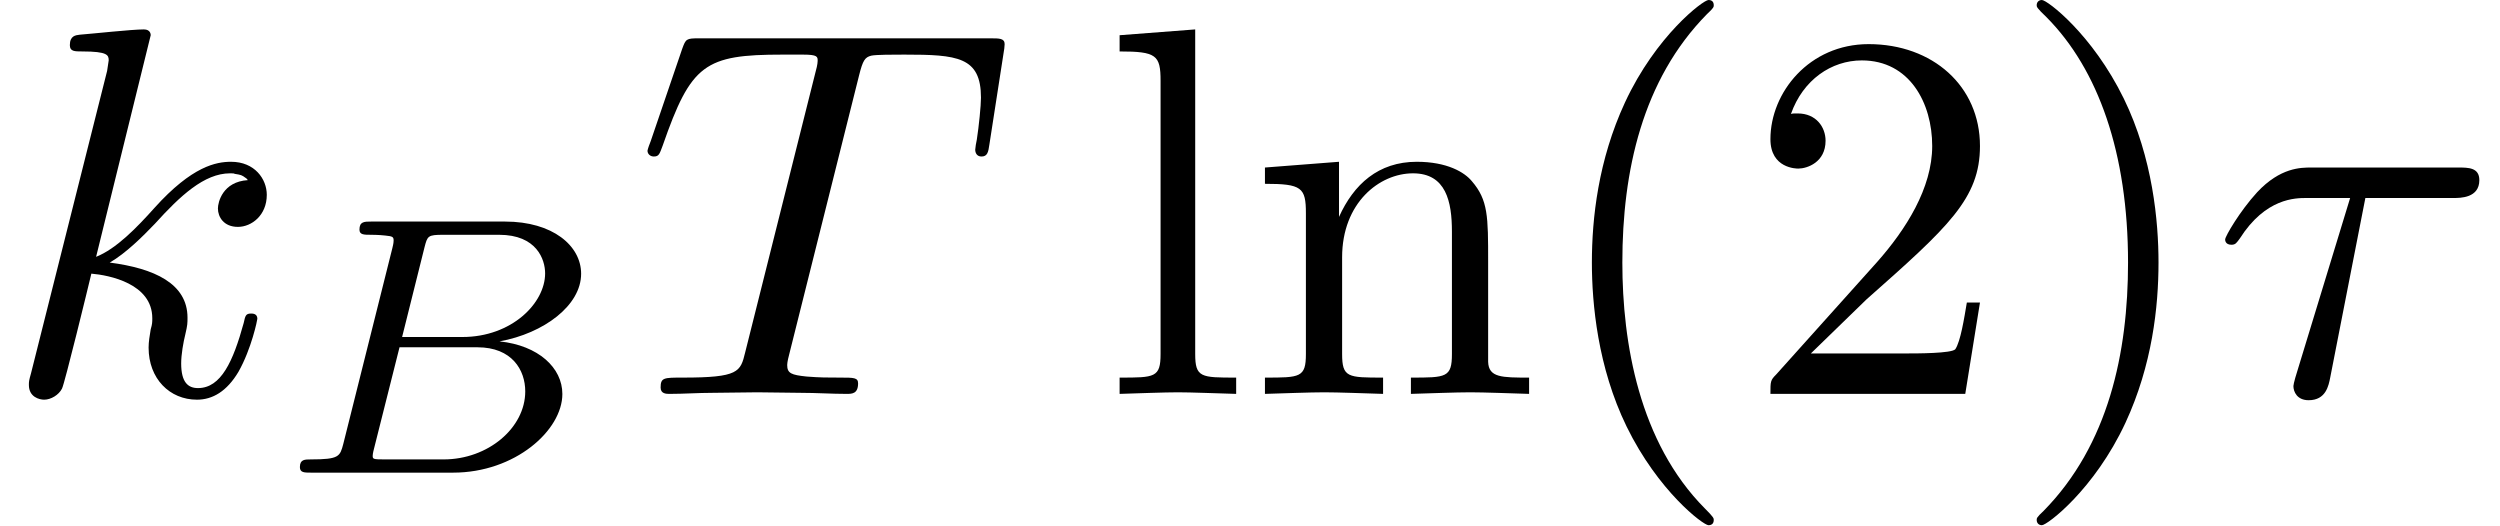
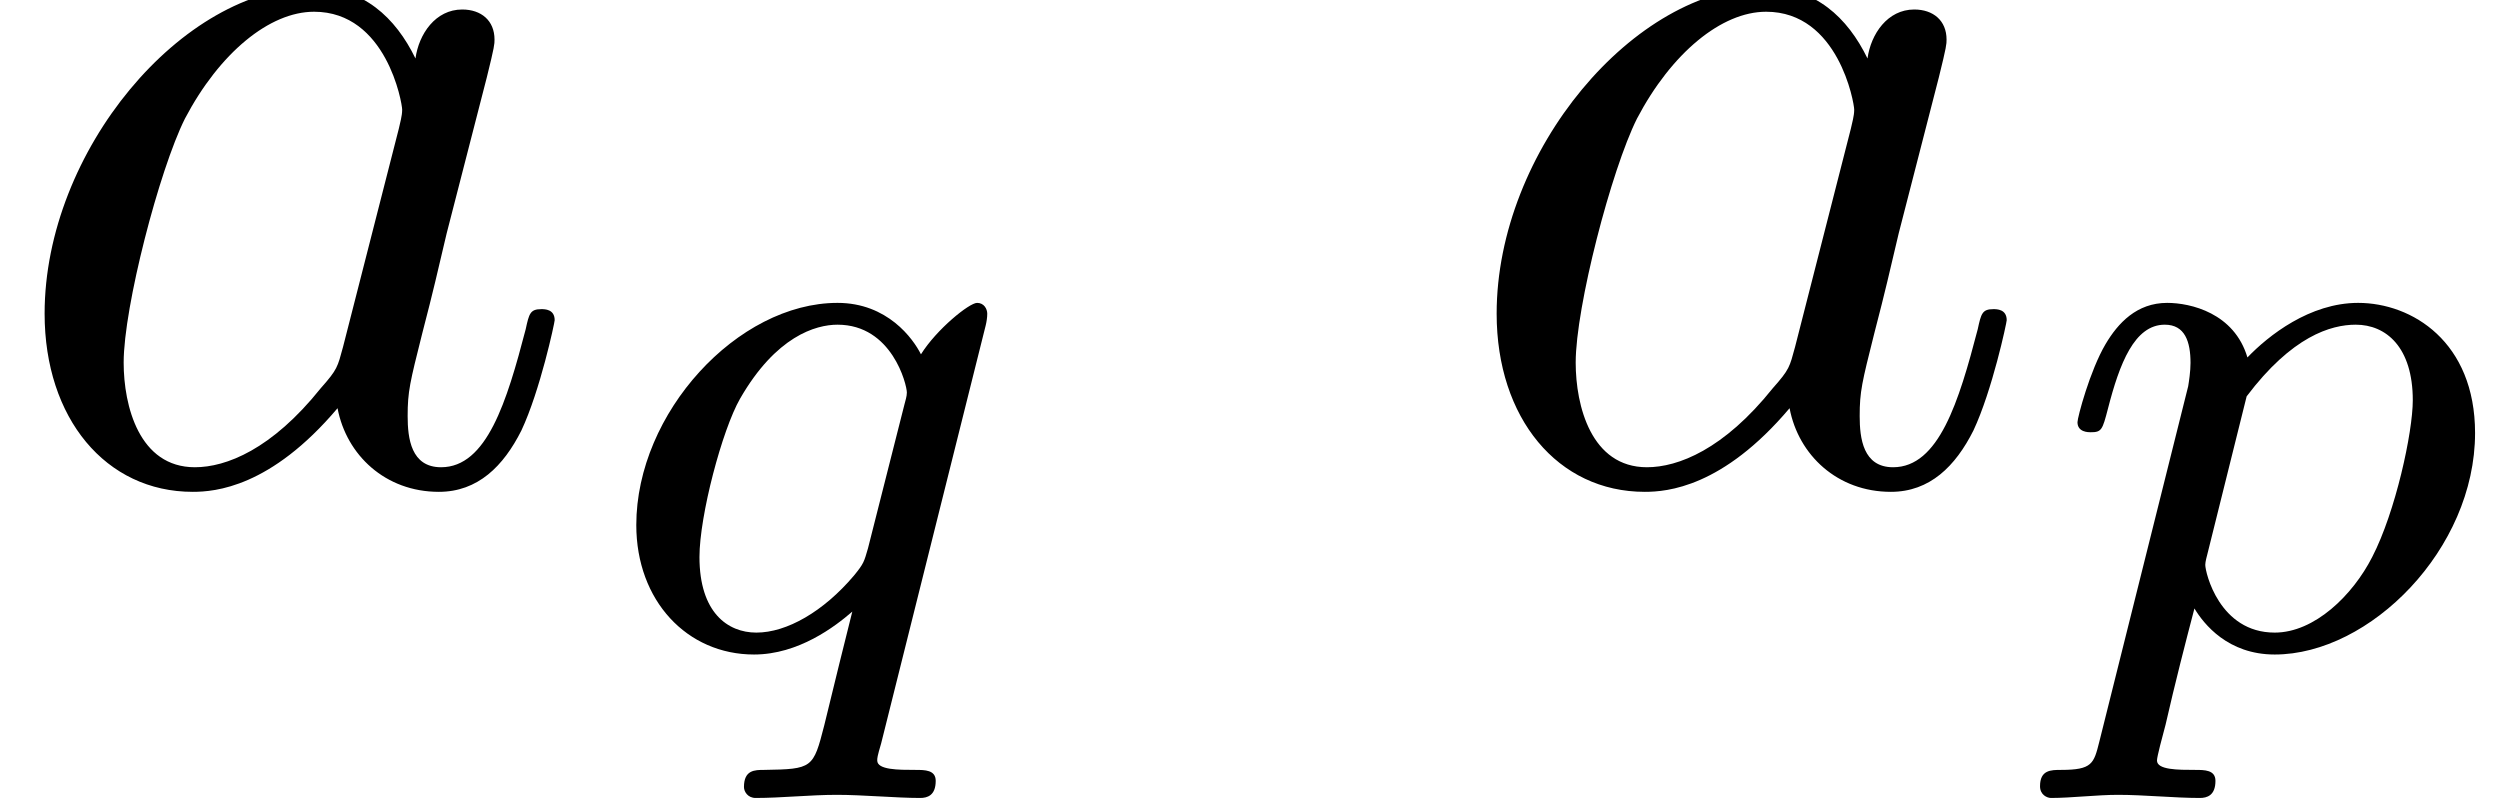
- <svg xmlns="http://www.w3.org/2000/svg" xmlns:xlink="http://www.w3.org/1999/xlink" version="1.1" width="47.425pt" height="9.963pt" viewBox="-72 -72 47.425 9.963">
+ <svg xmlns="http://www.w3.org/2000/svg" xmlns:xlink="http://www.w3.org/1999/xlink" version="1.1" width="22.36pt" height="7.14pt" viewBox="-72 -72 22.36 7.14">
  <defs>
-     <path id="g0-28" d="M2.929-3.716H4.603C4.732-3.716 5.091-3.716 5.091-4.055C5.091-4.294 4.882-4.294 4.692-4.294H1.903C1.704-4.294 1.315-4.294 .877-3.826C.548-3.467 .269-2.989 .269-2.929C.269-2.919 .269-2.829 .389-2.829C.468-2.829 .488-2.869 .548-2.949C1.036-3.716 1.604-3.716 1.813-3.716H2.64L1.664-.518C1.624-.399 1.564-.189 1.564-.149C1.564-.04 1.634 .12 1.853 .12C2.182 .12 2.232-.159 2.262-.309L2.929-3.716Z" />
-     <path id="g0-84" d="M4.254-6.047C4.324-6.326 4.364-6.386 4.483-6.416C4.573-6.436 4.902-6.436 5.111-6.436C6.117-6.436 6.565-6.396 6.565-5.619C6.565-5.469 6.526-5.081 6.486-4.822C6.476-4.782 6.456-4.663 6.456-4.633C6.456-4.573 6.486-4.503 6.575-4.503C6.685-4.503 6.705-4.583 6.725-4.732L6.994-6.466C7.004-6.506 7.014-6.605 7.014-6.635C7.014-6.745 6.914-6.745 6.745-6.745H1.215C.976-6.745 .966-6.735 .897-6.545L.299-4.792C.289-4.772 .239-4.633 .239-4.613C.239-4.553 .289-4.503 .359-4.503C.458-4.503 .468-4.553 .528-4.712C1.066-6.257 1.325-6.436 2.8-6.436H3.188C3.467-6.436 3.467-6.396 3.467-6.316C3.467-6.257 3.437-6.137 3.427-6.107L2.092-.787C2.002-.418 1.973-.309 .907-.309C.548-.309 .488-.309 .488-.12C.488 0 .598 0 .658 0C.927 0 1.205-.02 1.474-.02C1.753-.02 2.042-.03 2.321-.03S2.879-.02 3.148-.02C3.437-.02 3.736 0 4.015 0C4.115 0 4.234 0 4.234-.199C4.234-.309 4.154-.309 3.895-.309C3.646-.309 3.517-.309 3.258-.329C2.969-.359 2.889-.389 2.889-.548C2.889-.558 2.889-.608 2.929-.757L4.254-6.047Z" />
-     <path id="g0-107" d="M2.859-6.804C2.859-6.814 2.859-6.914 2.73-6.914C2.501-6.914 1.773-6.834 1.514-6.814C1.435-6.804 1.325-6.795 1.325-6.615C1.325-6.496 1.415-6.496 1.564-6.496C2.042-6.496 2.062-6.426 2.062-6.326L2.032-6.127L.588-.389C.548-.249 .548-.229 .548-.169C.548 .06 .747 .11 .837 .11C.966 .11 1.116 .02 1.176-.1C1.225-.189 1.674-2.032 1.733-2.281C2.072-2.252 2.889-2.092 2.889-1.435C2.889-1.365 2.889-1.325 2.859-1.225C2.839-1.106 2.819-.986 2.819-.877C2.819-.289 3.218 .11 3.736 .11C4.035 .11 4.304-.05 4.523-.418C4.772-.857 4.882-1.405 4.882-1.425C4.882-1.524 4.792-1.524 4.762-1.524C4.663-1.524 4.653-1.484 4.623-1.345C4.423-.618 4.194-.11 3.756-.11C3.567-.11 3.437-.219 3.437-.578C3.437-.747 3.477-.976 3.517-1.136C3.557-1.305 3.557-1.345 3.557-1.445C3.557-2.092 2.929-2.381 2.082-2.491C2.391-2.67 2.71-2.989 2.939-3.228C3.417-3.756 3.875-4.184 4.364-4.184C4.423-4.184 4.433-4.184 4.453-4.174C4.573-4.154 4.583-4.154 4.663-4.095C4.682-4.085 4.682-4.075 4.702-4.055C4.224-4.025 4.134-3.636 4.134-3.517C4.134-3.357 4.244-3.168 4.513-3.168C4.772-3.168 5.061-3.387 5.061-3.776C5.061-4.075 4.832-4.403 4.384-4.403C4.105-4.403 3.646-4.324 2.929-3.527C2.59-3.148 2.202-2.75 1.823-2.6L2.859-6.804Z" />
-     <path id="g1-66" d="M1.325-.544C1.262-.307 1.248-.251 .711-.251C.593-.251 .502-.251 .502-.105C.502 0 .586 0 .711 0H3.41C4.582 0 5.481-.802 5.481-1.492C5.481-1.988 5.028-2.413 4.289-2.49C5.133-2.643 5.837-3.173 5.837-3.773C5.837-4.303 5.3-4.763 4.394-4.763H1.855C1.723-4.763 1.632-4.763 1.632-4.61C1.632-4.512 1.716-4.512 1.855-4.512C1.862-4.512 1.995-4.512 2.12-4.498C2.267-4.484 2.28-4.47 2.28-4.4C2.28-4.387 2.28-4.352 2.253-4.247L1.325-.544ZM2.441-2.573L2.866-4.275C2.922-4.491 2.929-4.512 3.222-4.512H4.282C4.993-4.512 5.154-4.045 5.154-3.78C5.154-3.215 4.519-2.573 3.585-2.573H2.441ZM2.106-.251C1.89-.251 1.883-.258 1.883-.321C1.883-.328 1.883-.363 1.911-.467L2.392-2.378H3.87C4.526-2.378 4.777-1.946 4.777-1.541C4.777-.851 4.073-.251 3.229-.251H2.106Z" />
-     <path id="g2-40" d="M3.298 2.391C3.298 2.361 3.298 2.341 3.128 2.172C1.883 .917 1.564-.966 1.564-2.491C1.564-4.224 1.943-5.958 3.168-7.203C3.298-7.323 3.298-7.342 3.298-7.372C3.298-7.442 3.258-7.472 3.198-7.472C3.098-7.472 2.202-6.795 1.614-5.529C1.106-4.433 .986-3.328 .986-2.491C.986-1.714 1.096-.508 1.644 .618C2.242 1.843 3.098 2.491 3.198 2.491C3.258 2.491 3.298 2.461 3.298 2.391Z" />
-     <path id="g2-41" d="M2.879-2.491C2.879-3.268 2.77-4.473 2.222-5.599C1.624-6.824 .767-7.472 .667-7.472C.608-7.472 .568-7.432 .568-7.372C.568-7.342 .568-7.323 .757-7.143C1.733-6.157 2.301-4.573 2.301-2.491C2.301-.787 1.933 .966 .697 2.222C.568 2.341 .568 2.361 .568 2.391C.568 2.451 .608 2.491 .667 2.491C.767 2.491 1.664 1.813 2.252 .548C2.76-.548 2.879-1.654 2.879-2.491Z" />
-     <path id="g2-50" d="M1.265-.767L2.321-1.793C3.875-3.168 4.473-3.706 4.473-4.702C4.473-5.838 3.577-6.635 2.361-6.635C1.235-6.635 .498-5.719 .498-4.832C.498-4.274 .996-4.274 1.026-4.274C1.196-4.274 1.544-4.394 1.544-4.802C1.544-5.061 1.365-5.32 1.016-5.32C.936-5.32 .917-5.32 .887-5.31C1.116-5.958 1.654-6.326 2.232-6.326C3.138-6.326 3.567-5.519 3.567-4.702C3.567-3.905 3.068-3.118 2.521-2.501L.608-.369C.498-.259 .498-.239 .498 0H4.194L4.473-1.733H4.224C4.174-1.435 4.105-.996 4.005-.847C3.935-.767 3.278-.767 3.059-.767H1.265Z" />
-     <path id="g2-108" d="M1.763-6.914L.329-6.804V-6.496C1.026-6.496 1.106-6.426 1.106-5.938V-.757C1.106-.309 .996-.309 .329-.309V0C.658-.01 1.186-.03 1.435-.03S2.172-.01 2.54 0V-.309C1.873-.309 1.763-.309 1.763-.757V-6.914Z" />
-     <path id="g2-110" d="M1.096-3.427V-.757C1.096-.309 .986-.309 .319-.309V0C.667-.01 1.176-.03 1.445-.03C1.704-.03 2.222-.01 2.56 0V-.309C1.893-.309 1.783-.309 1.783-.757V-2.59C1.783-3.626 2.491-4.184 3.128-4.184C3.756-4.184 3.866-3.646 3.866-3.078V-.757C3.866-.309 3.756-.309 3.088-.309V0C3.437-.01 3.945-.03 4.214-.03C4.473-.03 4.991-.01 5.33 0V-.309C4.812-.309 4.563-.309 4.553-.608V-2.511C4.553-3.367 4.553-3.676 4.244-4.035C4.105-4.204 3.776-4.403 3.198-4.403C2.471-4.403 2.002-3.975 1.724-3.357V-4.403L.319-4.294V-3.985C1.016-3.985 1.096-3.915 1.096-3.427Z" />
+     <path id="g0-97" d="M3.716-3.766C3.537-4.134 3.248-4.403 2.8-4.403C1.634-4.403 .399-2.939 .399-1.484C.399-.548 .946 .11 1.724 .11C1.923 .11 2.421 .07 3.019-.638C3.098-.219 3.447 .11 3.925 .11C4.274 .11 4.503-.12 4.663-.438C4.832-.797 4.961-1.405 4.961-1.425C4.961-1.524 4.872-1.524 4.842-1.524C4.742-1.524 4.732-1.484 4.702-1.345C4.533-.697 4.354-.11 3.945-.11C3.676-.11 3.646-.369 3.646-.568C3.646-.787 3.666-.867 3.776-1.305C3.885-1.724 3.905-1.823 3.995-2.202L4.354-3.597C4.423-3.875 4.423-3.895 4.423-3.935C4.423-4.105 4.304-4.204 4.134-4.204C3.895-4.204 3.746-3.985 3.716-3.766ZM3.068-1.186C3.019-1.006 3.019-.986 2.869-.817C2.431-.269 2.022-.11 1.743-.11C1.245-.11 1.106-.658 1.106-1.046C1.106-1.544 1.425-2.77 1.654-3.228C1.963-3.816 2.411-4.184 2.809-4.184C3.457-4.184 3.597-3.367 3.597-3.308S3.577-3.188 3.567-3.138L3.068-1.186Z" />
+     <path id="g1-112" d="M.523 .851C.474 1.046 .46 1.102 .181 1.102C.091 1.102-.007 1.102-.007 1.248C-.007 1.325 .056 1.353 .091 1.353C.272 1.353 .502 1.325 .69 1.325C.928 1.325 1.193 1.353 1.423 1.353C1.485 1.353 1.562 1.332 1.562 1.2C1.562 1.102 1.465 1.102 1.381 1.102C1.227 1.102 1.039 1.102 1.039 1.018C1.039 .983 1.088 .802 1.116 .697C1.2 .328 1.297-.049 1.374-.342C1.458-.202 1.674 .07 2.092 .07C2.943 .07 3.884-.872 3.884-1.911C3.884-2.727 3.32-3.075 2.838-3.075C2.406-3.075 2.036-2.783 1.848-2.587C1.73-2.985 1.339-3.075 1.13-3.075C.858-3.075 .69-2.894 .579-2.706C.439-2.469 .328-2.05 .328-2.008C.328-1.918 .425-1.918 .446-1.918C.544-1.918 .551-1.939 .6-2.127C.704-2.532 .837-2.88 1.109-2.88C1.29-2.88 1.339-2.727 1.339-2.538C1.339-2.462 1.325-2.371 1.318-2.329L.523 .851ZM1.841-2.239C2.246-2.776 2.594-2.88 2.817-2.88C3.089-2.88 3.327-2.678 3.327-2.204C3.327-1.918 3.173-1.206 2.964-.802C2.79-.46 2.448-.126 2.092-.126C1.597-.126 1.471-.663 1.471-.732C1.471-.76 1.485-.809 1.492-.837L1.841-2.239Z" />
+     <path id="g1-113" d="M3.55-2.873C3.557-2.901 3.564-2.943 3.564-2.978C3.564-3.02 3.536-3.075 3.473-3.075C3.403-3.075 3.11-2.838 2.971-2.615C2.901-2.755 2.671-3.075 2.225-3.075C1.332-3.075 .425-2.092 .425-1.088C.425-.411 .879 .07 1.478 .07C1.876 .07 2.204-.181 2.357-.314C2.35-.293 2.134 .586 2.106 .704C2.008 1.088 2.001 1.095 1.569 1.102C1.485 1.102 1.388 1.102 1.388 1.255C1.388 1.297 1.423 1.353 1.492 1.353C1.723 1.353 1.981 1.325 2.218 1.325S2.748 1.353 2.964 1.353C3.027 1.353 3.103 1.332 3.103 1.2C3.103 1.102 3.006 1.102 2.922 1.102C2.769 1.102 2.58 1.102 2.58 1.018C2.58 .997 2.58 .983 2.615 .865L3.55-2.873ZM2.497-.879C2.462-.76 2.462-.746 2.371-.635C2.099-.314 1.771-.126 1.499-.126C1.241-.126 .99-.307 .99-.802C.99-1.172 1.193-1.939 1.353-2.218C1.674-2.776 2.029-2.88 2.225-2.88C2.713-2.88 2.845-2.343 2.845-2.273C2.845-2.239 2.831-2.197 2.824-2.169L2.497-.879Z" />
  </defs>
  <g id="page1">
-     <use x="-72" y="-64.528" xlink:href="#g0-107" />
-     <use x="-66.813" y="-63.034" xlink:href="#g1-66" />
-     <use x="-59.956" y="-64.528" xlink:href="#g0-84" />
-     <use x="-51.09" y="-64.528" xlink:href="#g2-108" />
-     <use x="-48.323" y="-64.528" xlink:href="#g2-110" />
-     <use x="-42.788" y="-64.528" xlink:href="#g2-40" />
-     <use x="-38.913" y="-64.528" xlink:href="#g2-50" />
-     <use x="-33.932" y="-64.528" xlink:href="#g2-41" />
-     <use x="-30.058" y="-64.528" xlink:href="#g0-28" />
+     <use x="-72" y="-67.711" xlink:href="#g0-97" />
+     <use x="-66.734" y="-66.216" xlink:href="#g1-113" />
+     <use x="-59.013" y="-67.711" xlink:href="#g0-97" />
+     <use x="-53.747" y="-66.216" xlink:href="#g1-112" />
  </g>
</svg>
